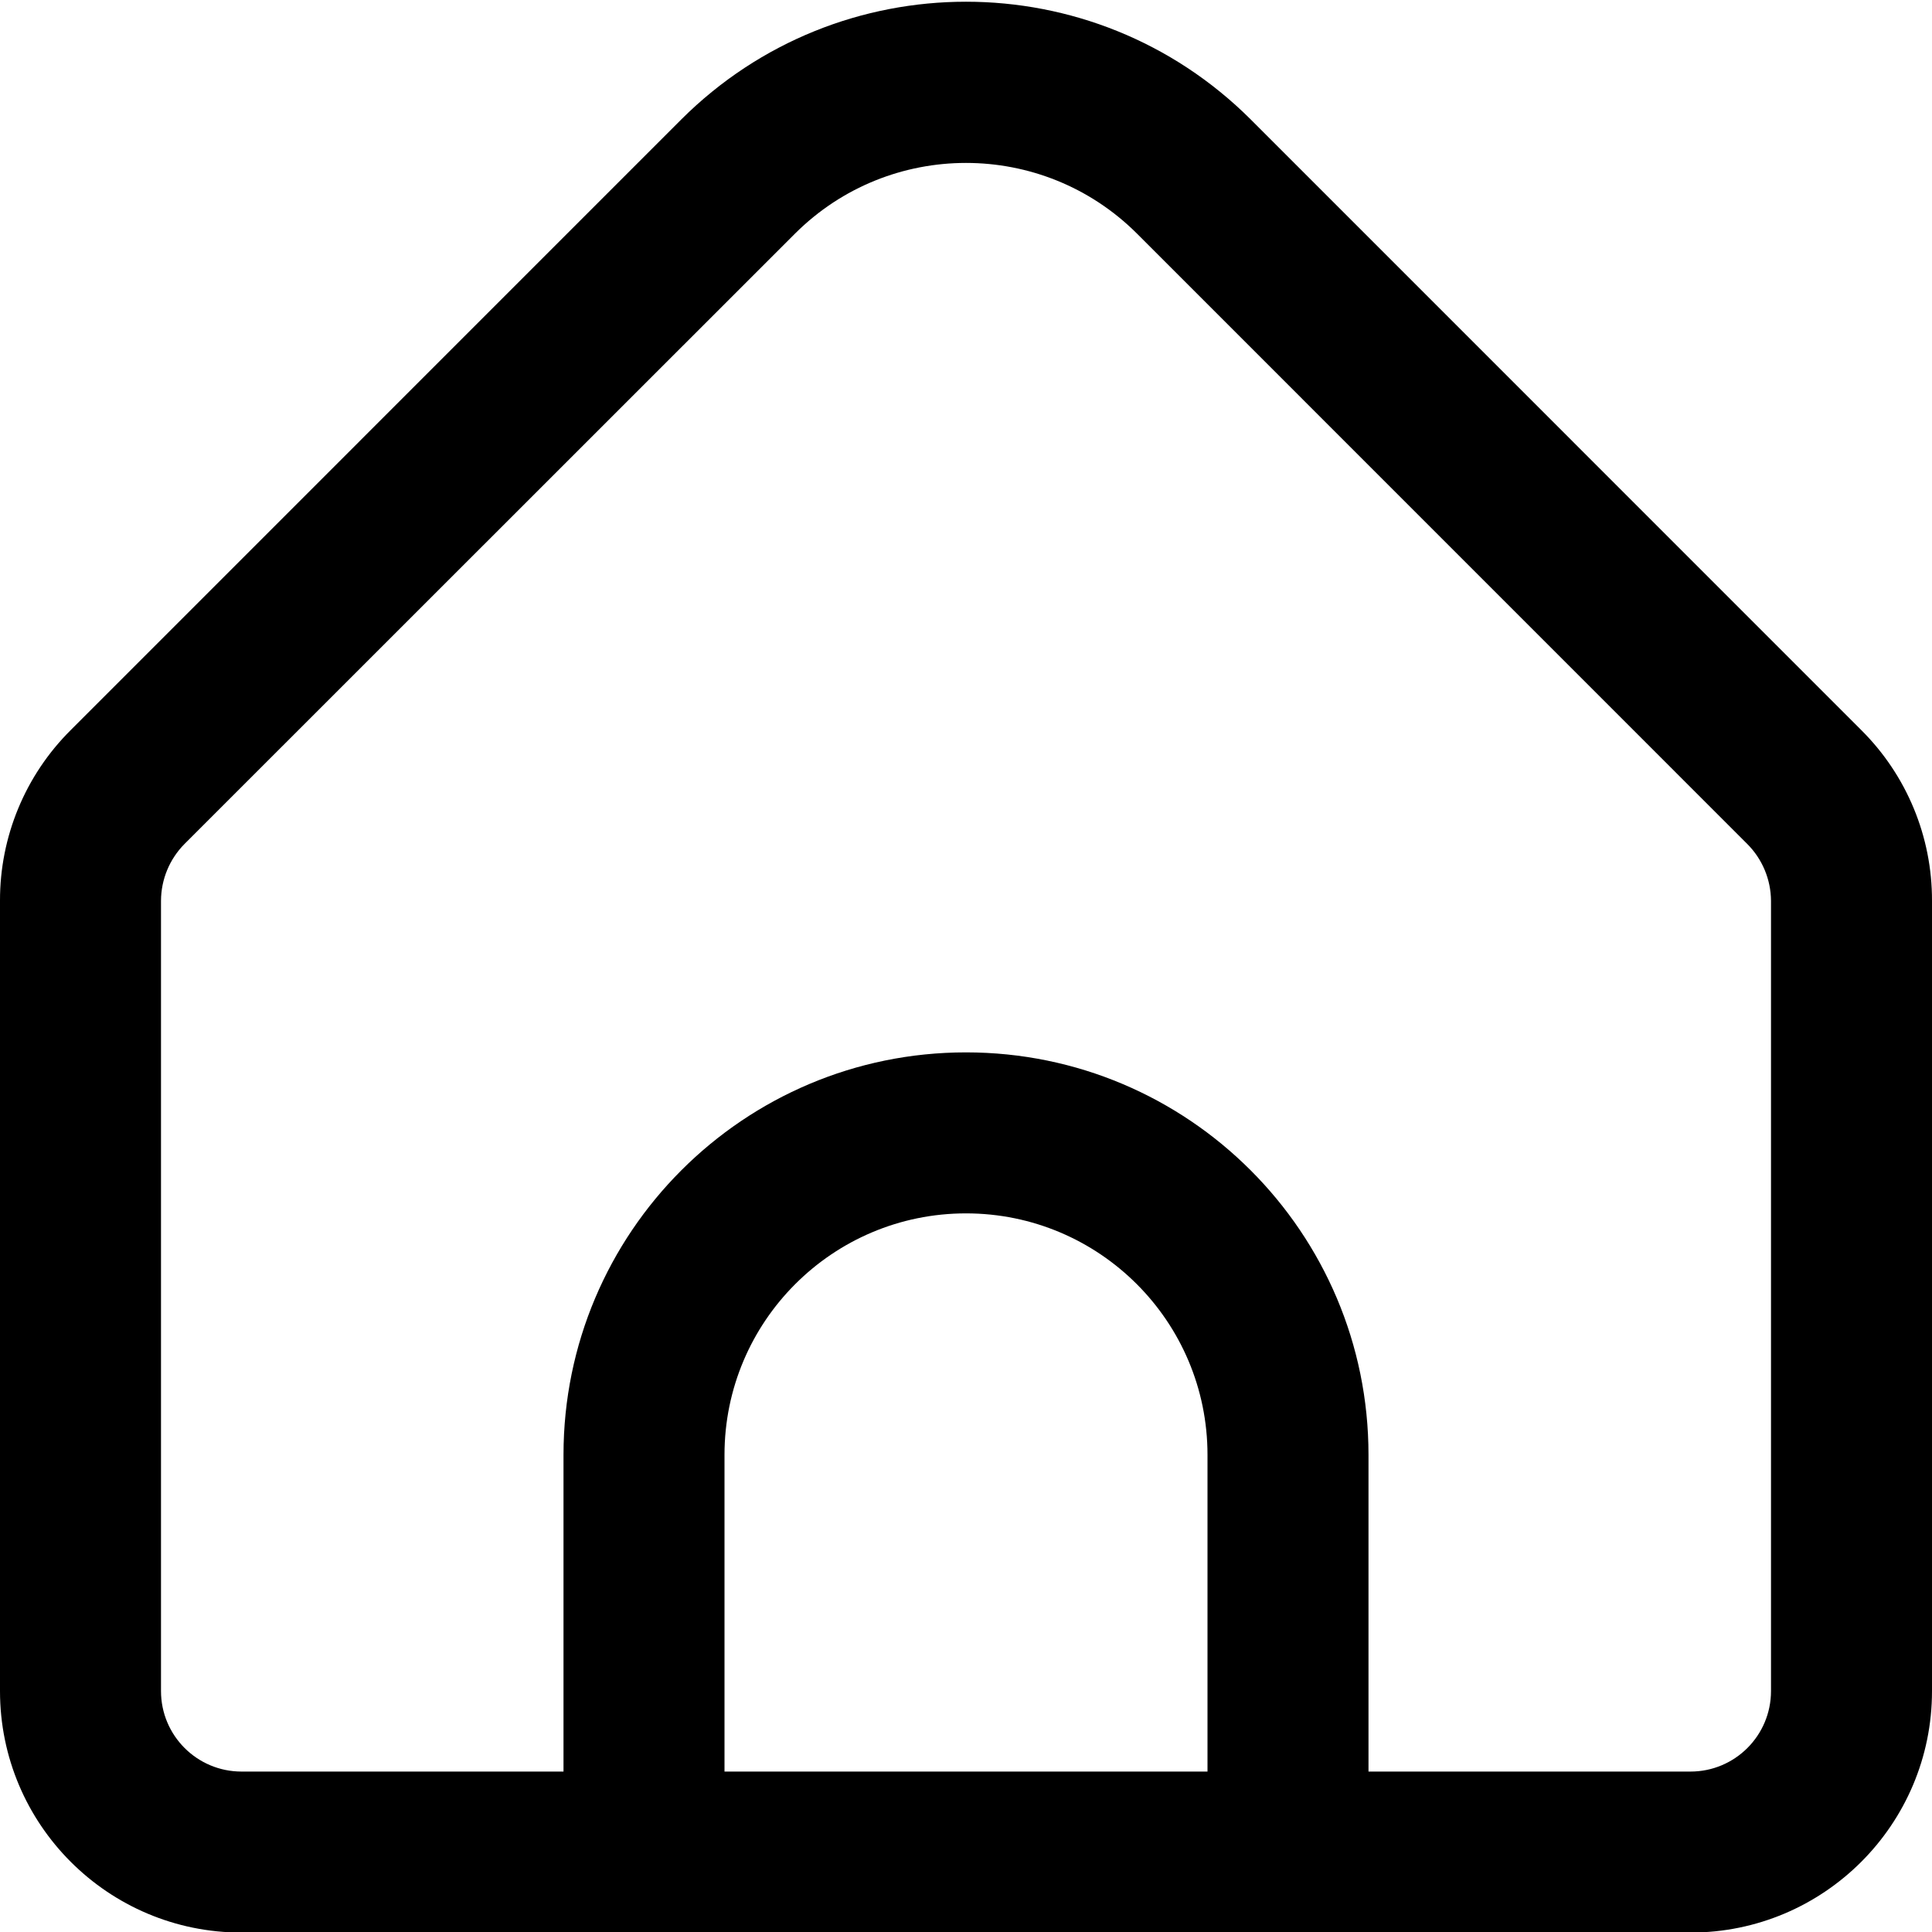
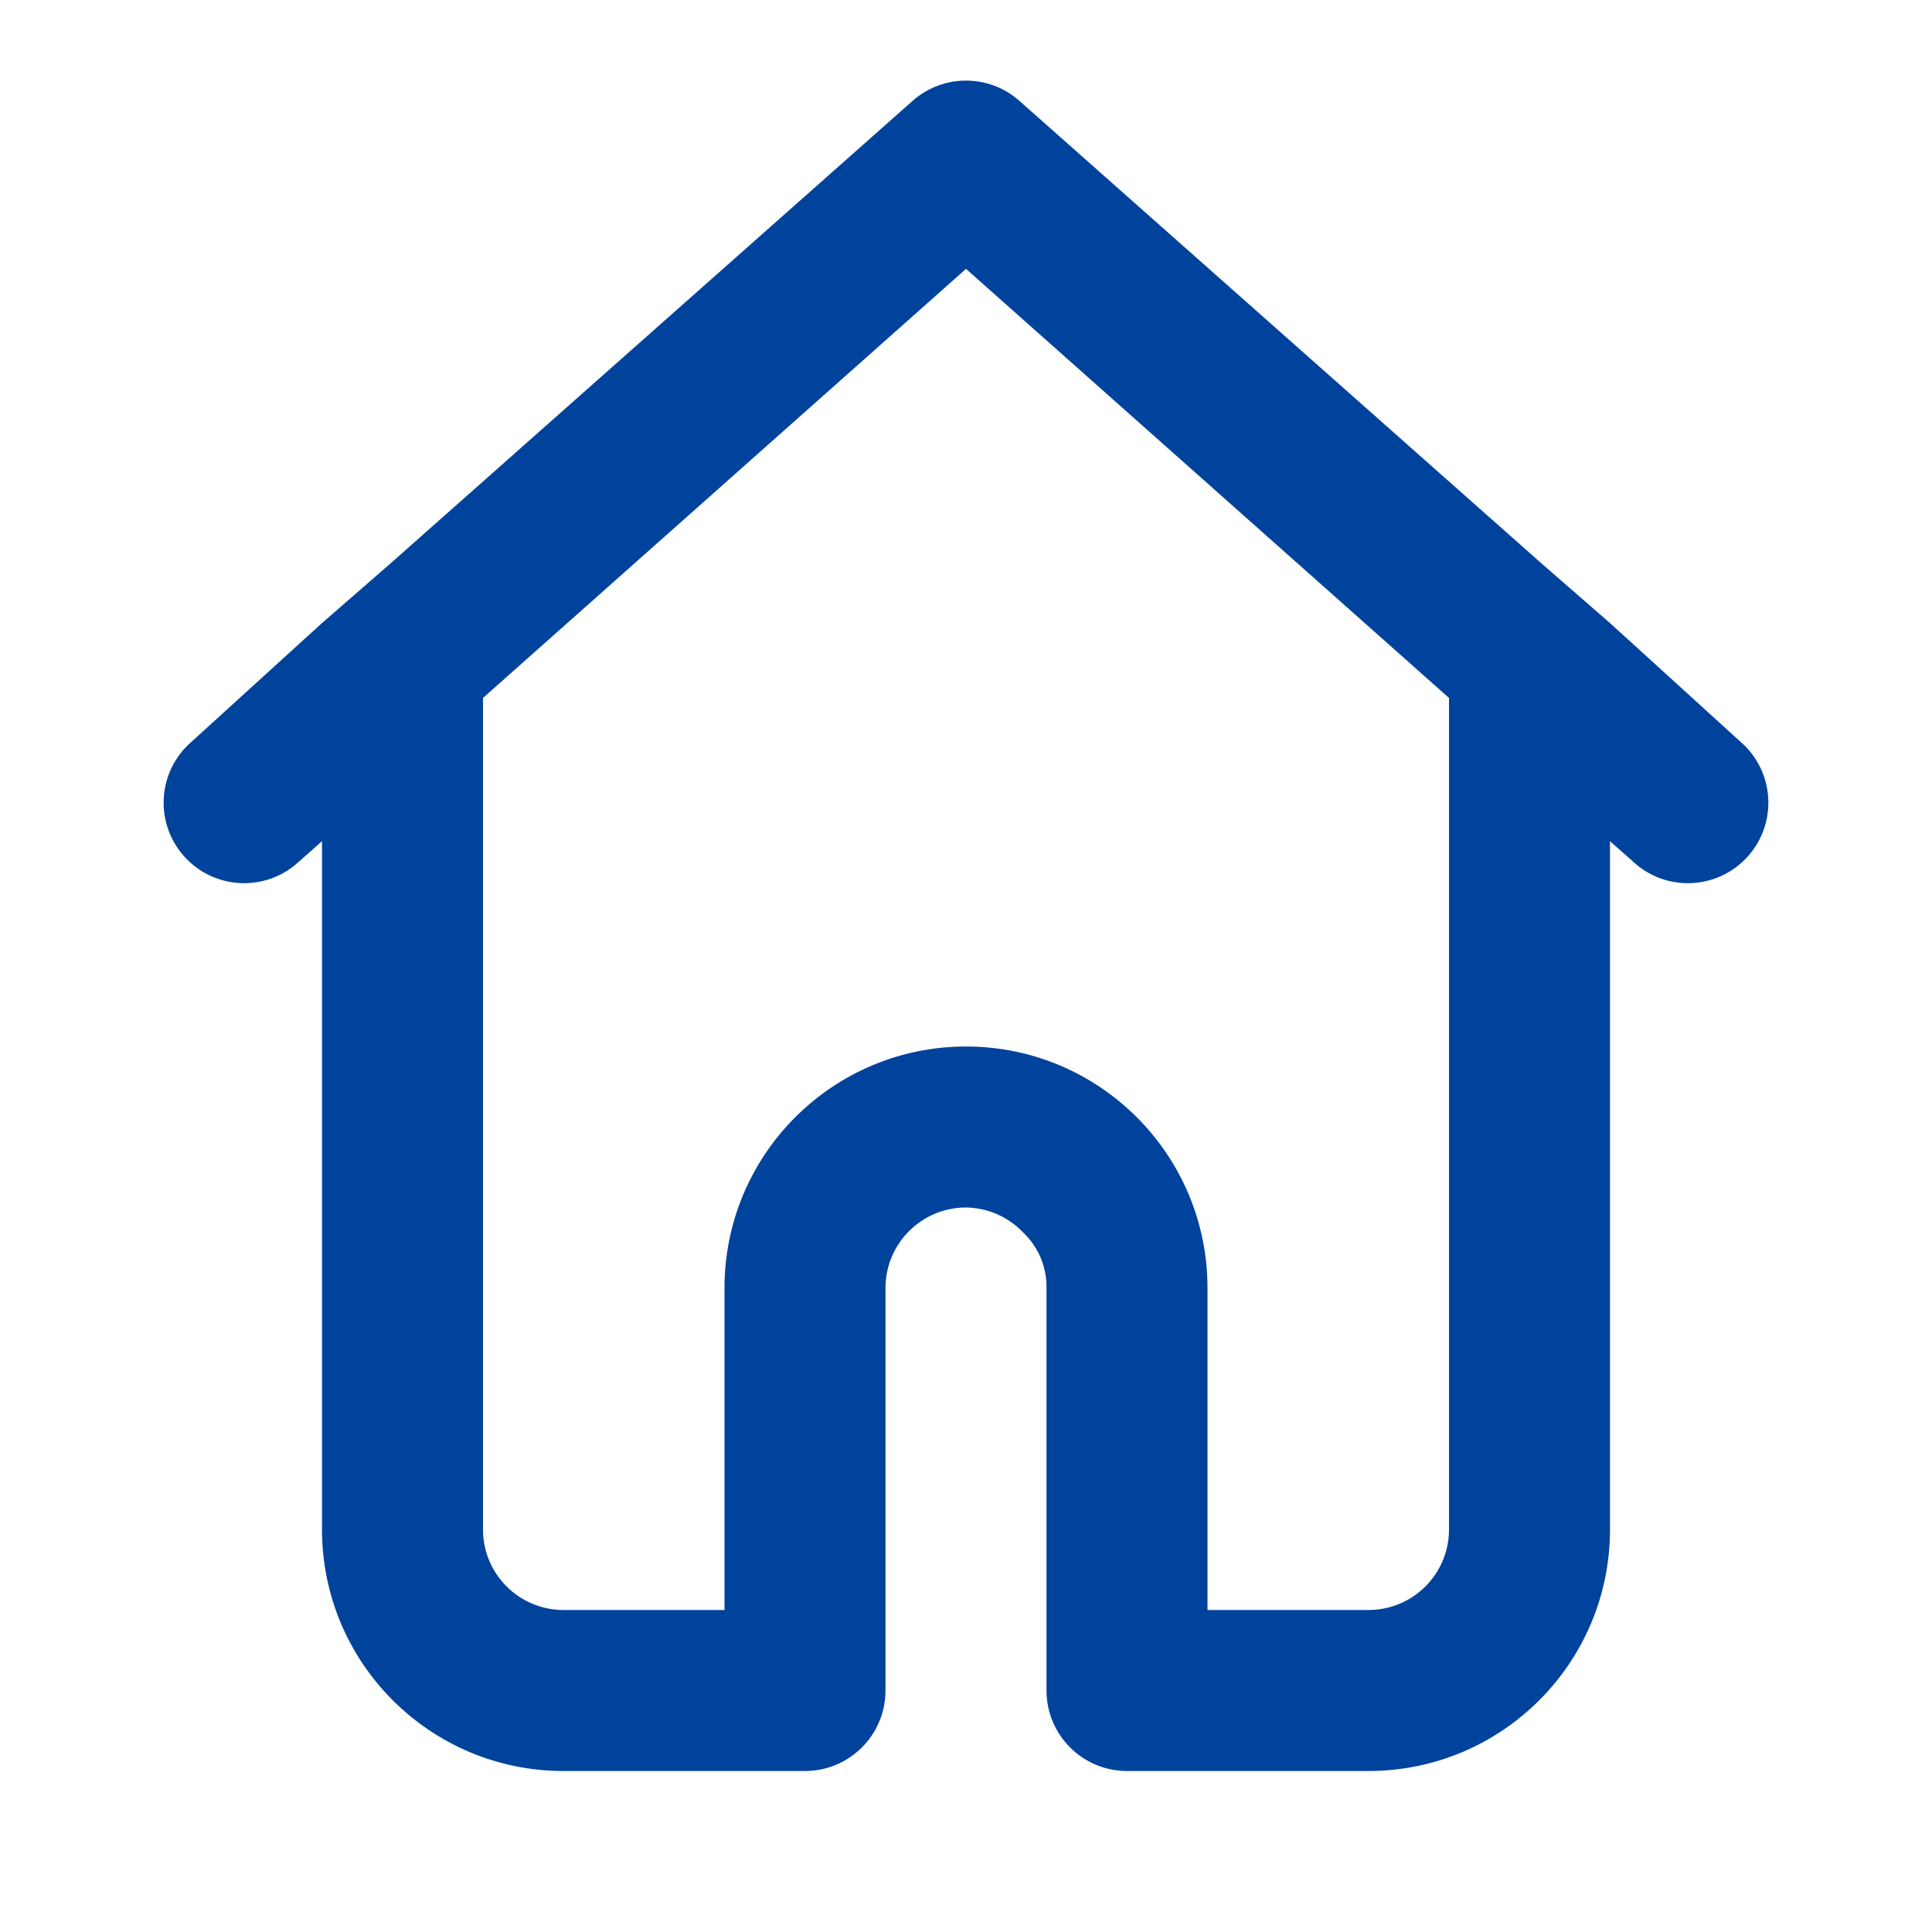
- <svg xmlns="http://www.w3.org/2000/svg" id="Outline" viewBox="0 0 24 24" width="512" height="512">
-   <path d="M23.121,9.069,15.536,1.483a5.008,5.008,0,0,0-7.072,0L.879,9.069A2.978,2.978,0,0,0,0,11.19v9.817a3,3,0,0,0,3,3H21a3,3,0,0,0,3-3V11.19A2.978,2.978,0,0,0,23.121,9.069ZM15,22.007H9V18.073a3,3,0,0,1,6,0Zm7-1a1,1,0,0,1-1,1H17V18.073a5,5,0,0,0-10,0v3.934H3a1,1,0,0,1-1-1V11.19a1.008,1.008,0,0,1,.293-.707L9.878,2.9a3.008,3.008,0,0,1,4.244,0l7.585,7.586A1.008,1.008,0,0,1,22,11.19Z" />
+ <svg xmlns="http://www.w3.org/2000/svg" width="24" height="24" viewBox="0 0 24 24" fill="none">
+   <path fill-rule="evenodd" clip-rule="evenodd" d="m20 7.74 1.66 1.51a1 1 0 0 1-1.32 1.5l-.34-.3V19a3 3 0 0 1-3 3h-3a1 1 0 0 1-1-1v-5a.93.93 0 0 0-.29-.69A1 1 0 0 0 12 15a1 1 0 0 0-1 1v5a1 1 0 0 1-1 1H7a3 3 0 0 1-3-3v-8.55l-.34.3a1 1 0 0 1-1.32-1.5L4 7.74 4.85 7l6.49-5.75a1 1 0 0 1 1.32 0L19.15 7l.85.74zM17 20a1 1 0 0 0 1-1V8.67l-6-5.33-6 5.33V19a1 1 0 0 0 1 1h2v-4a3 3 0 1 1 6 0v4h2z" fill="#00439C" />
</svg>
